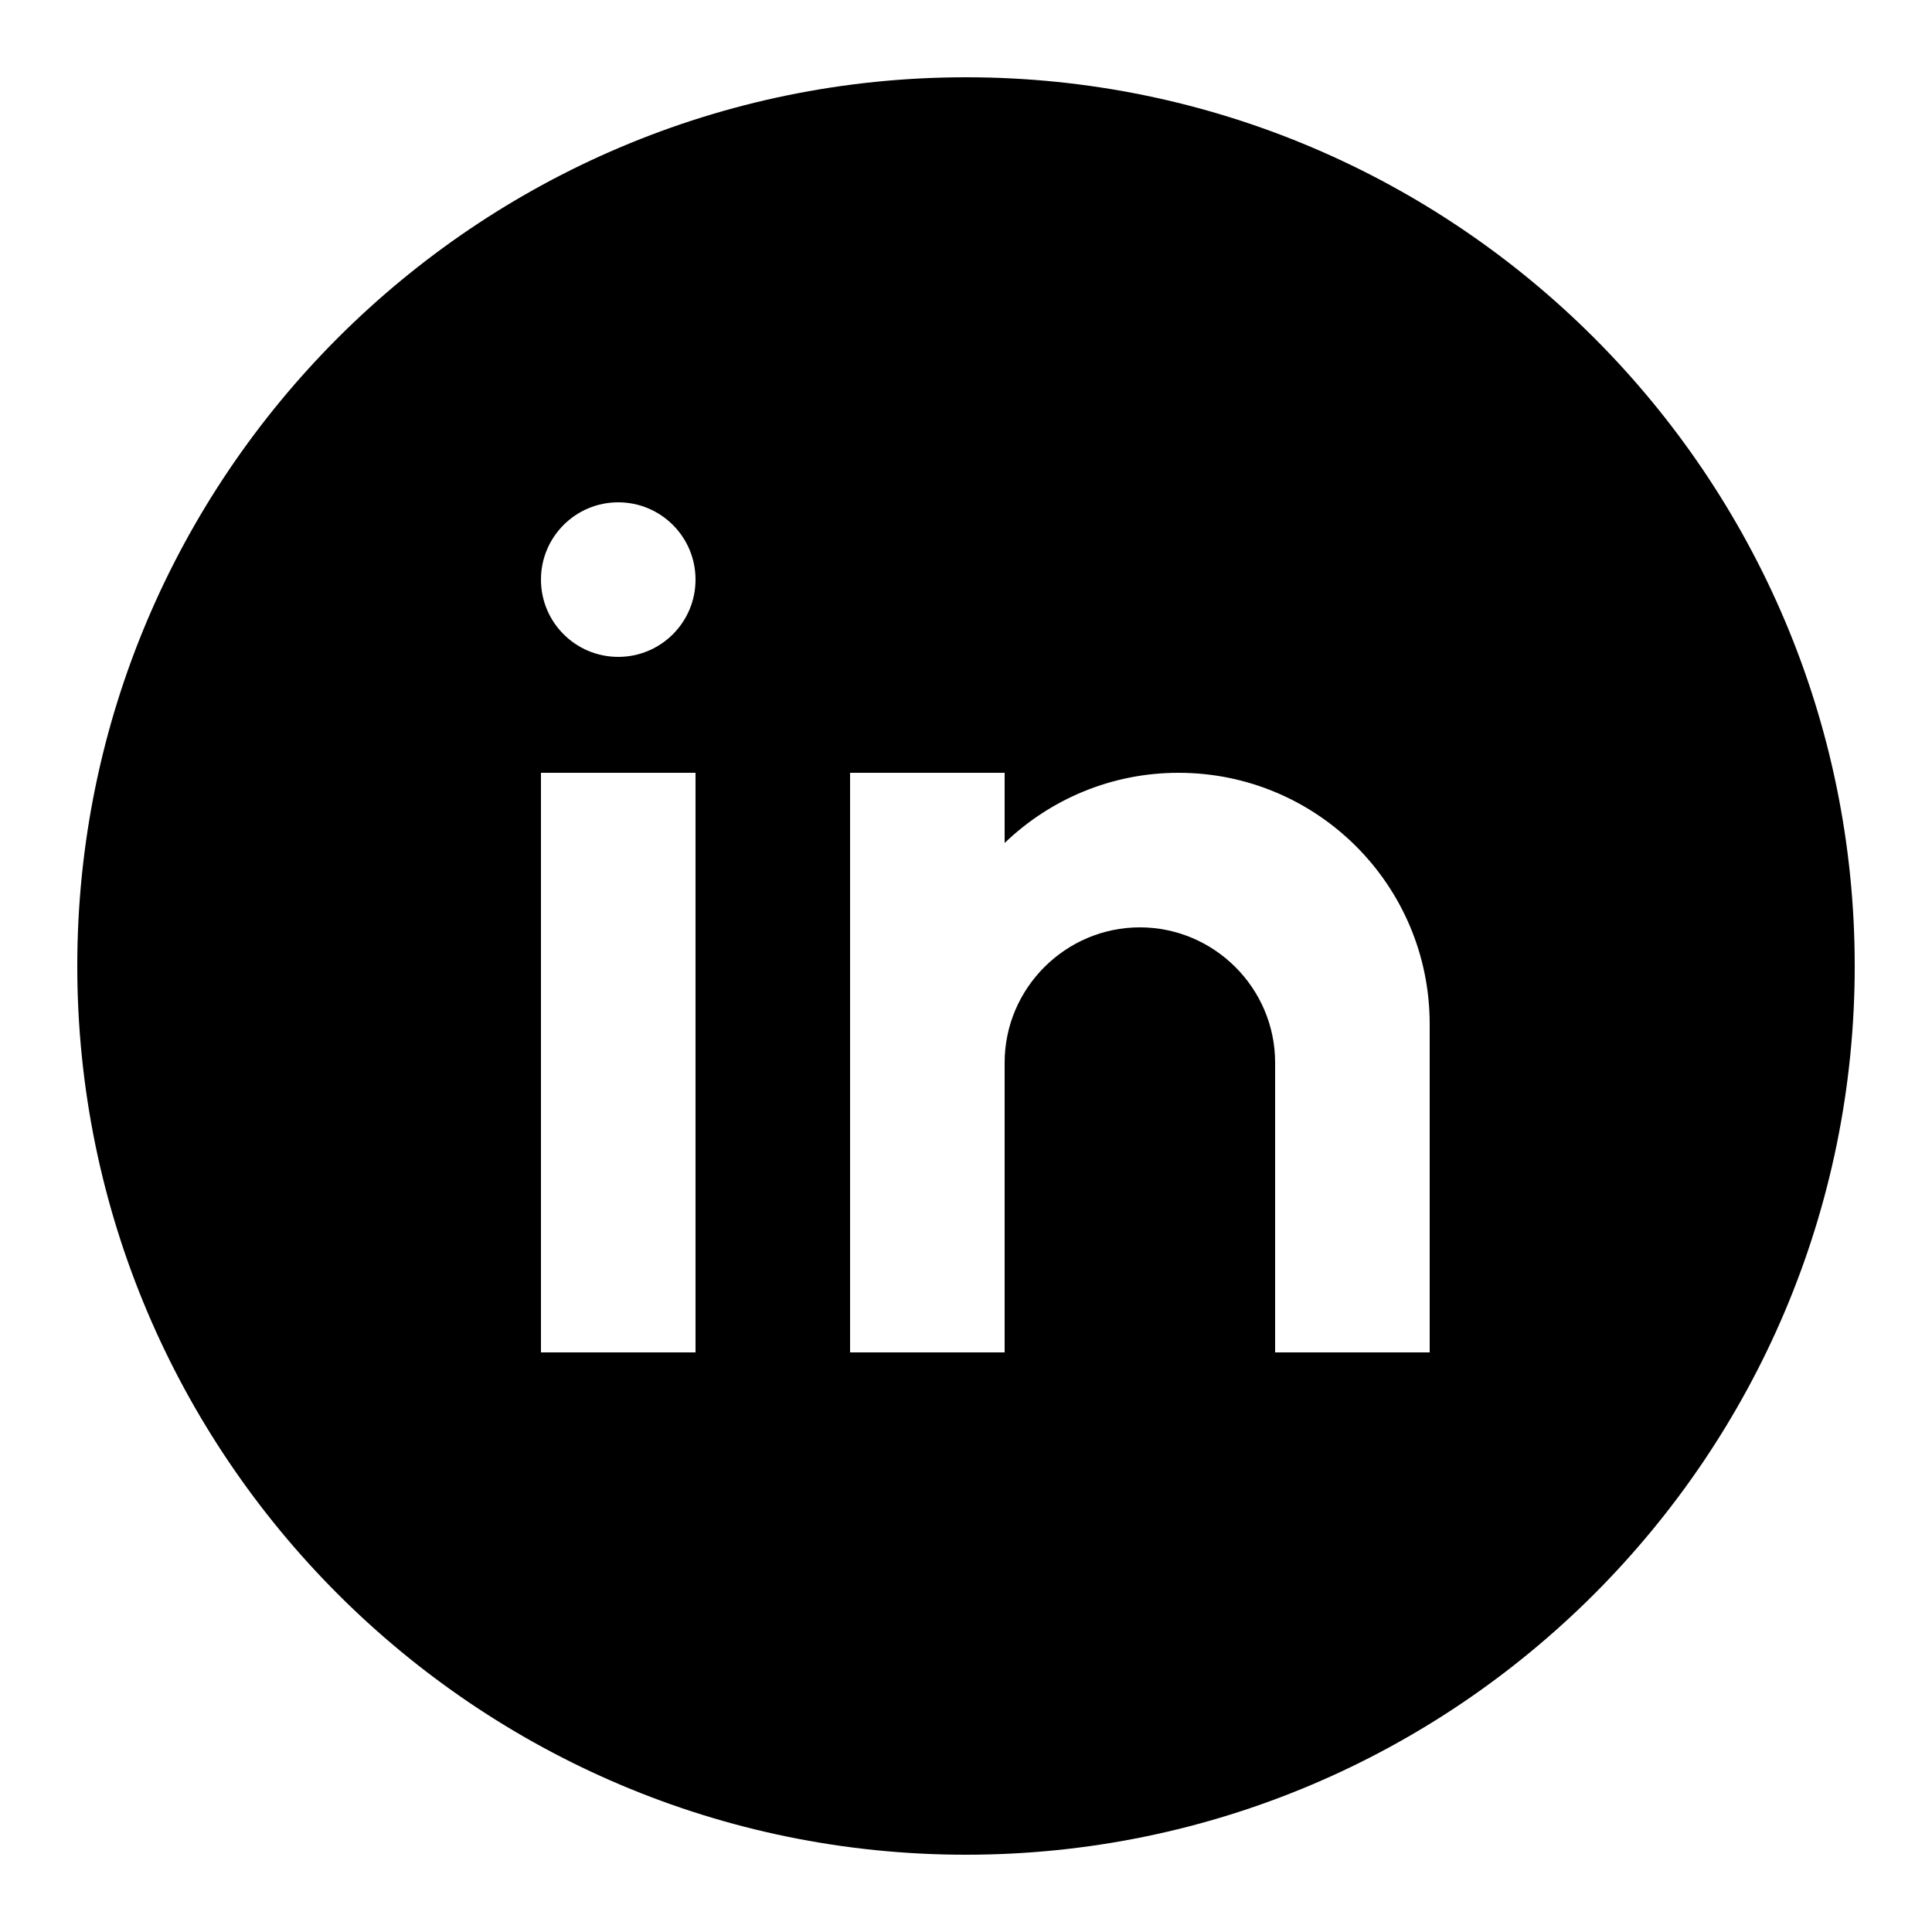
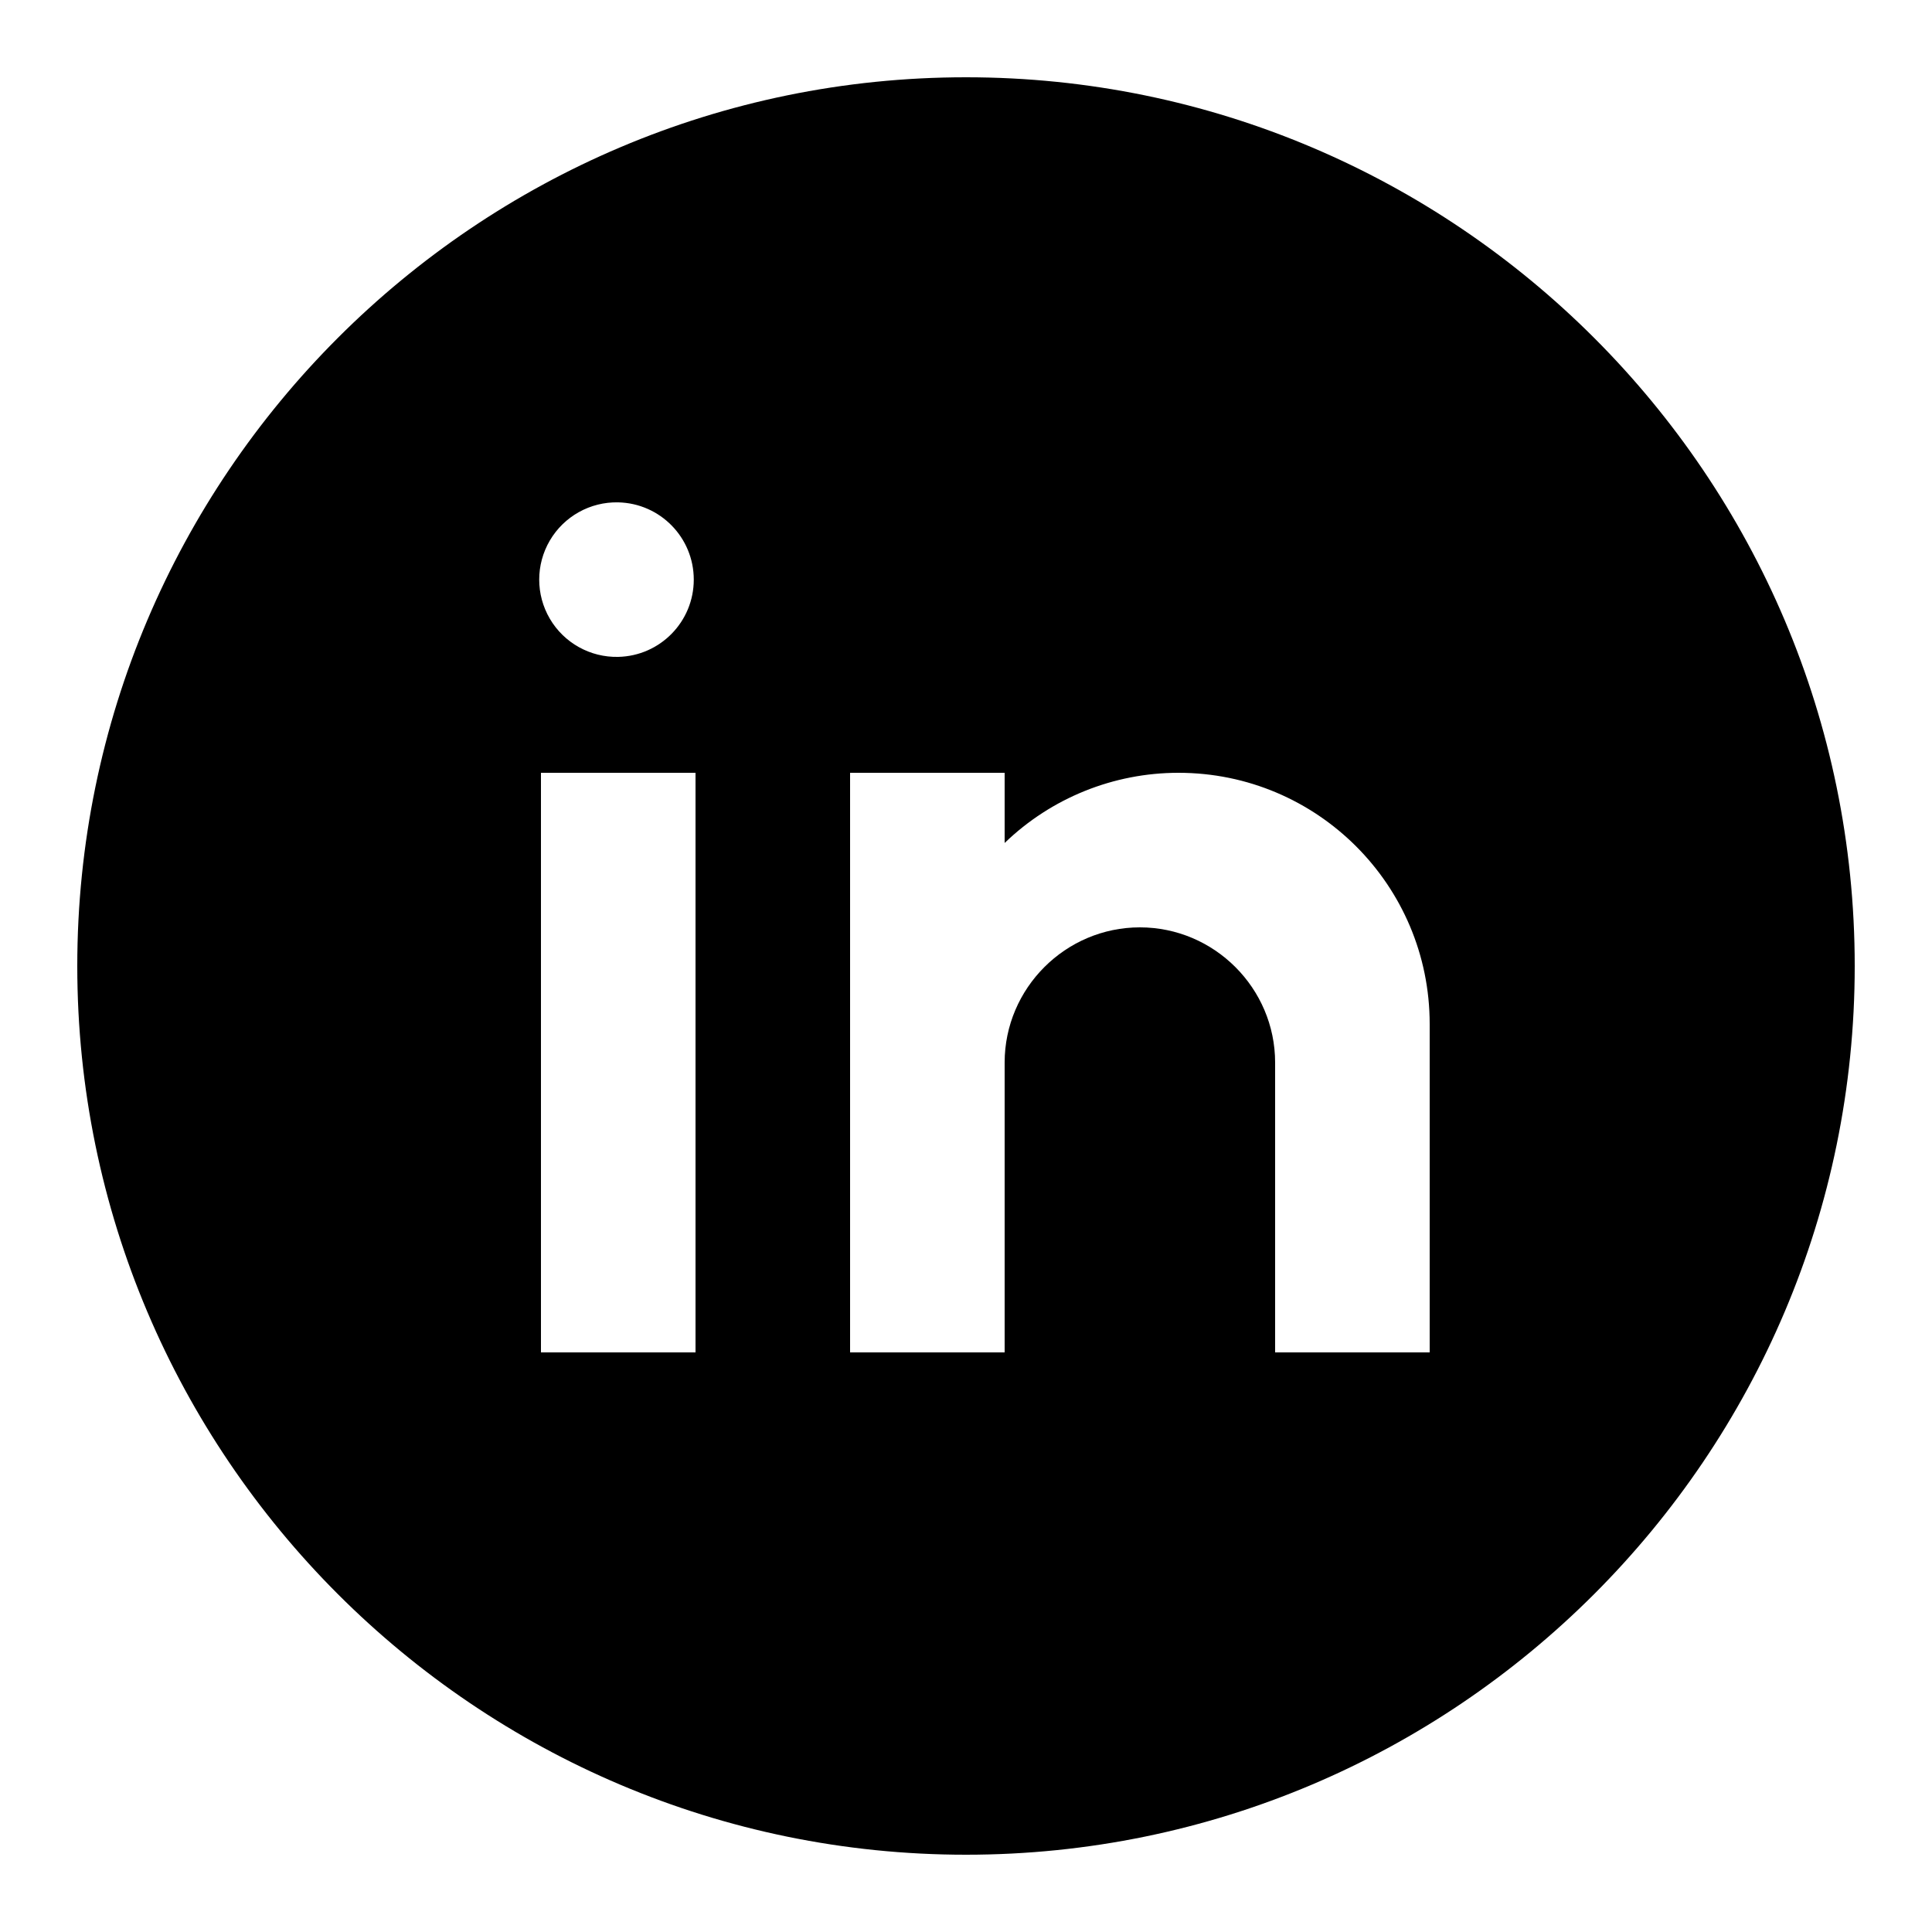
- <svg xmlns="http://www.w3.org/2000/svg" viewBox="0 0 50 50" width="40px" height="40px">
-   <path d="M25,2C12.318,2,2,12.317,2,25s10.318,23,23,23s23-10.317,23-23S37.682,2,25,2z M18,35h-4V20h4V35z M16,17 c-1.105,0-2-0.895-2-2c0-1.105,0.895-2,2-2s2,0.895,2,2C18,16.105,17.105,17,16,17z M37,35h-4v-5v-2.5c0-1.925-1.575-3.5-3.5-3.5 S26,25.575,26,27.5V35h-4V20h4v1.816C27.168,20.694,28.752,20,30.5,20c3.59,0,6.5,2.91,6.5,6.5V35z" />
+ <svg xmlns="http://www.w3.org/2000/svg" viewBox="0 0 50 50" width="40" height="40">
+   <path d="M25 2C12.318 2 2 12.317 2 25s10.318 23 23 23 23-10.317 23-23S37.682 2 25 2zm-7 33h-4V20h4v15zm-2-18a2 2 0 1 1-.001-3.999A2 2 0 0 1 16 17zm21 18h-4v-7.5c0-1.925-1.575-3.5-3.5-3.5S26 25.575 26 27.5V35h-4V20h4v1.816A6.476 6.476 0 0 1 30.5 20a6.5 6.5 0 0 1 6.5 6.5V35z" />
</svg>
